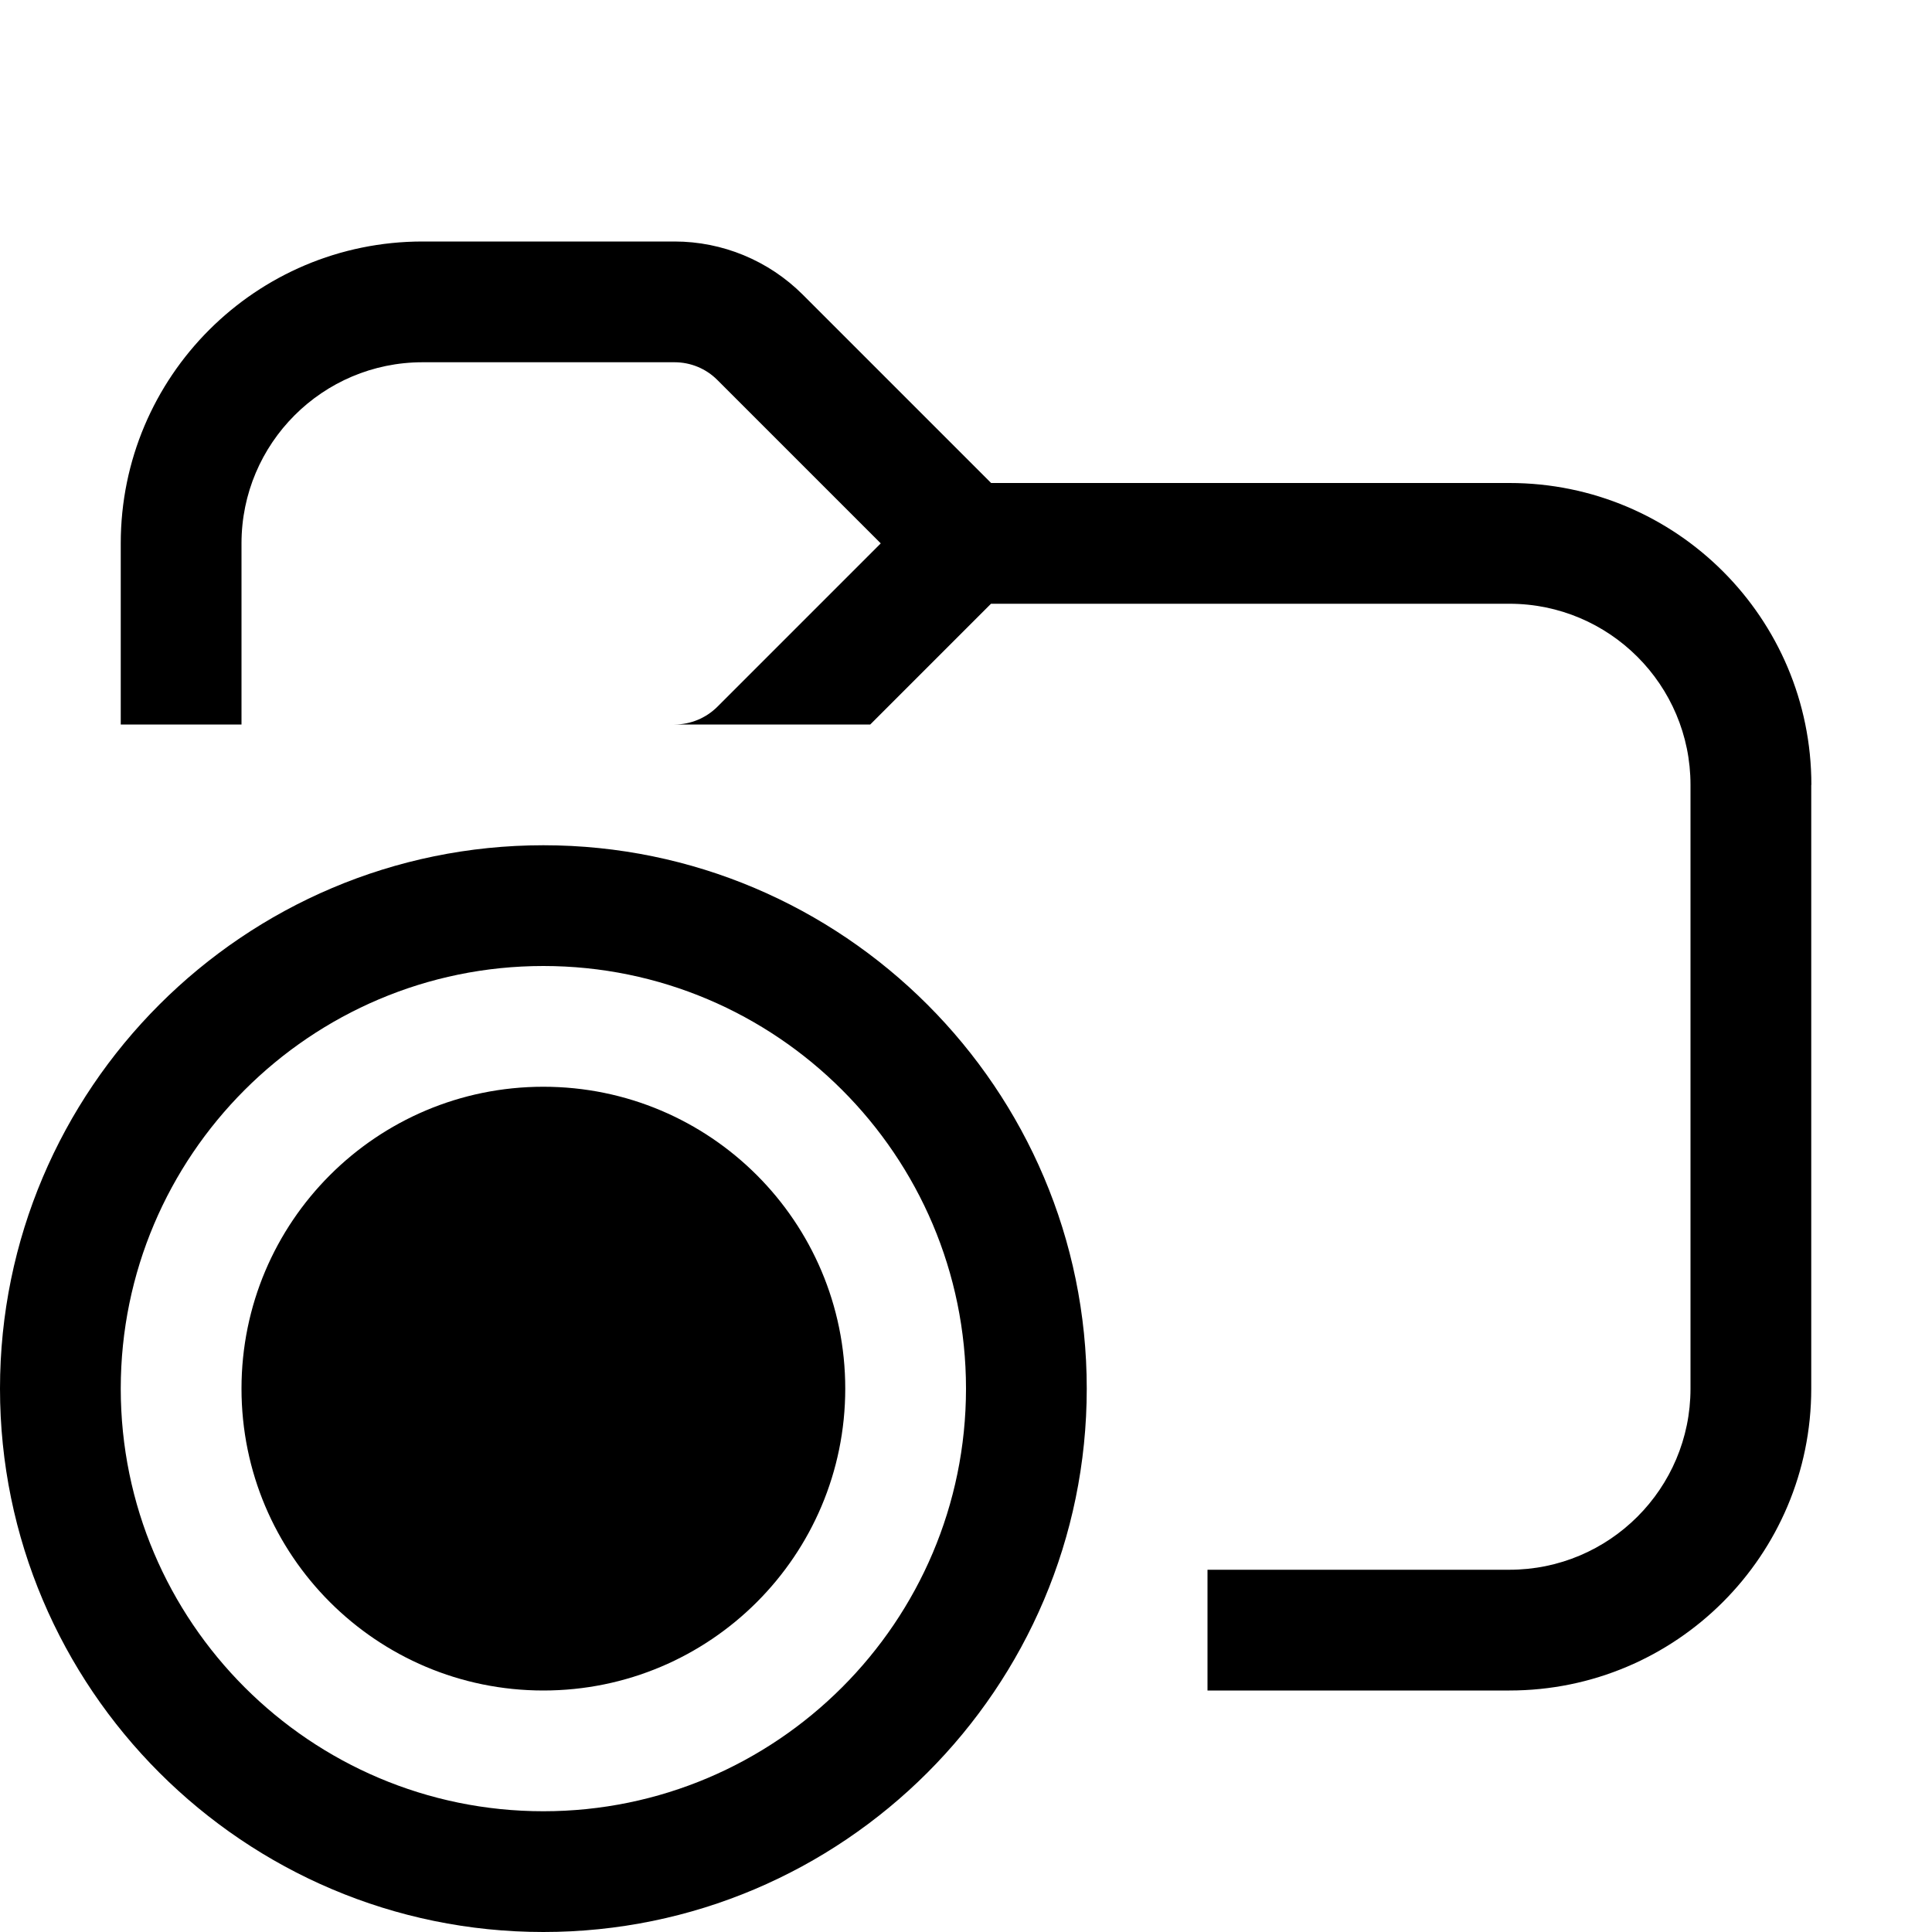
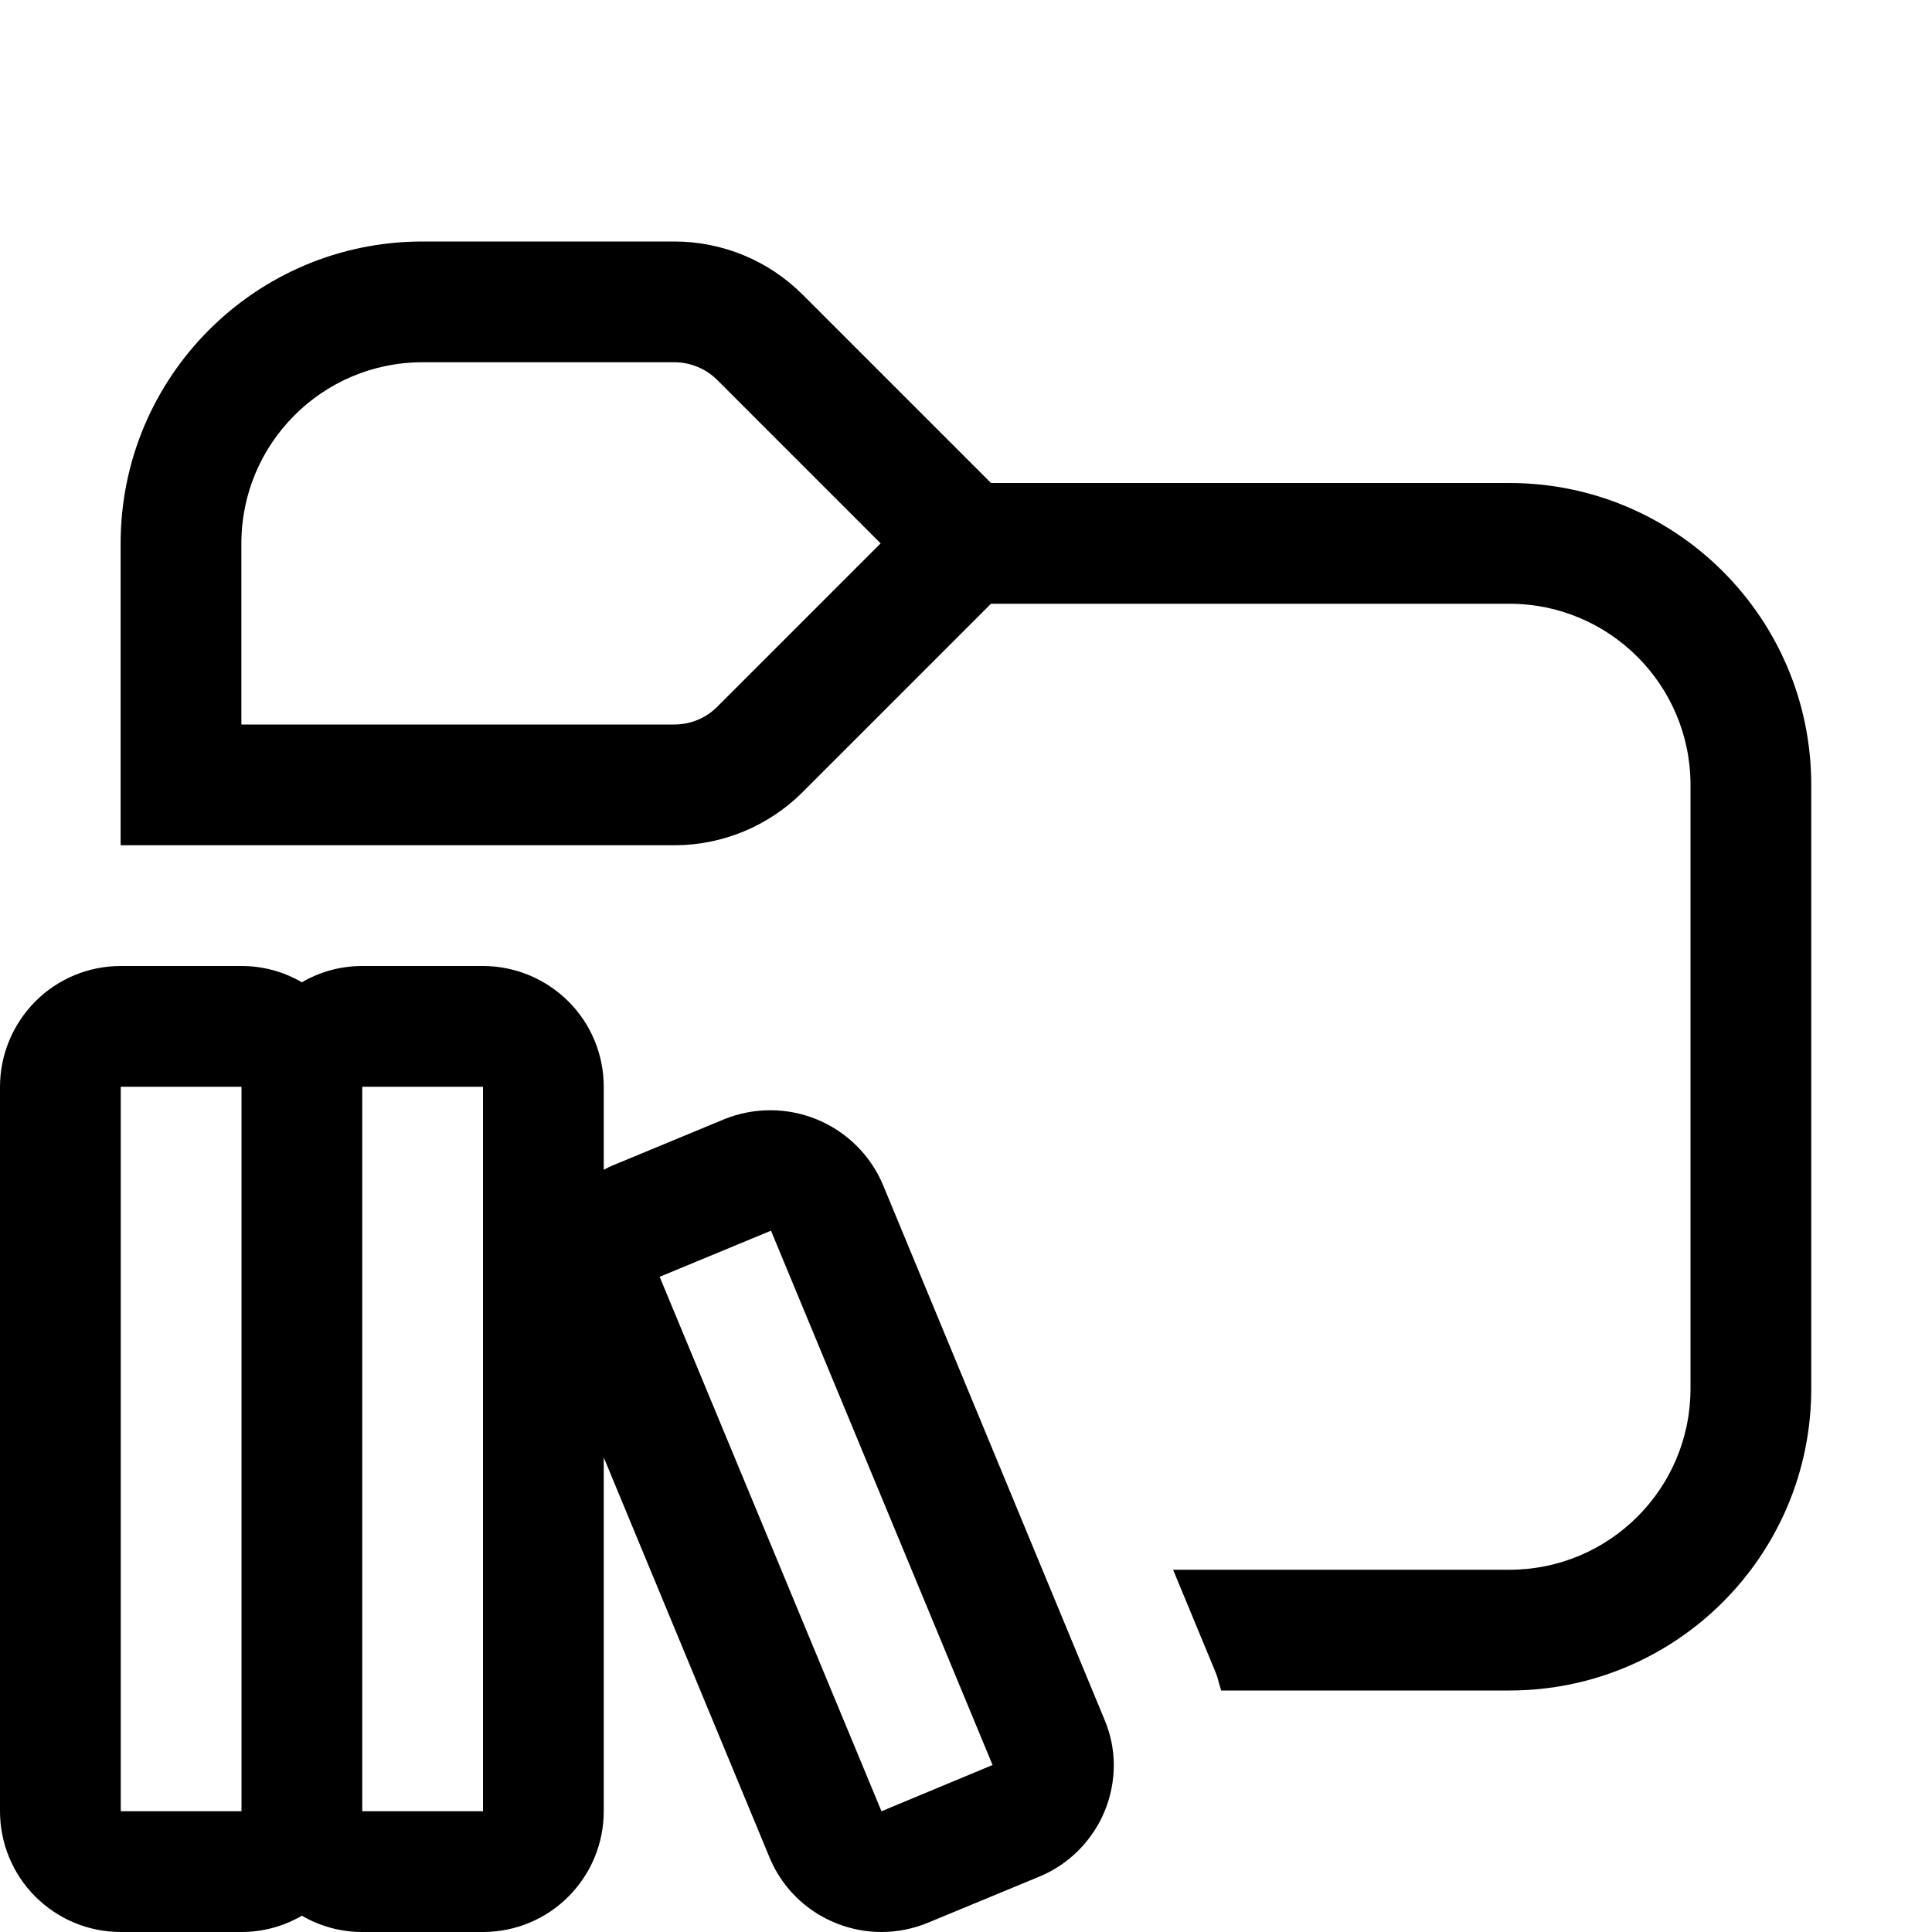
<svg xmlns="http://www.w3.org/2000/svg" width="16" height="16" viewBox="0 0 16 16" fill="none">
-   <path fill-rule="evenodd" clip-rule="evenodd" d="M4.5 7C2.019 7 0 9.019 0 11.5C0 13.981 2.019 16 4.5 16C6.981 16 9 13.981 9 11.5C9 9.019 6.981 7 4.5 7ZM4.5 15C2.57 15 1 13.43 1 11.5C1 9.57 2.57 8 4.5 8C6.43 8 8 9.57 8 11.5C8 13.43 6.43 15 4.5 15ZM7 11.5C7 12.881 5.881 14 4.5 14C3.119 14 2 12.881 2 11.5C2 10.119 3.119 9 4.5 9C5.881 9 7 10.119 7 11.5ZM15 6.5V11.5C15 12.881 13.881 14 12.5 14H10V13H12.5C13.328 13 14 12.328 14 11.5V6.5C14 5.672 13.328 5 12.5 5H8.207L7.207 6H5.586C5.719 6 5.846 5.947 5.94 5.854L7.294 4.5L5.94 3.146C5.846 3.052 5.719 3 5.586 3H3.5C2.672 3 2 3.672 2 4.5V6H1V4.5C1 3.119 2.119 2 3.5 2H5.586C5.984 2 6.365 2.158 6.647 2.439L8.208 4H12.501C13.882 4 15.001 5.119 15.001 6.5H15Z" fill="black" />
+   <path fill-rule="evenodd" clip-rule="evenodd" d="M8.207 4H12.5C13.881 4 15 5.119 15 6.5V11.5C15 12.881 13.881 14 12.5 14H10.113C10.107 13.981 10.102 13.961 10.096 13.942C10.088 13.912 10.08 13.881 10.068 13.852L9.715 13H12.5C13.328 13 14 12.328 14 11.5V6.5C14 5.672 13.328 5 12.5 5H8.207L6.646 6.561C6.364 6.842 5.983 7 5.585 7H0.999V4.5C0.999 3.119 2.118 2 3.499 2H5.585C5.983 2 6.365 2.158 6.646 2.439L8.207 4ZM5.585 6C5.718 6 5.845 5.948 5.939 5.854L7.293 4.5L5.939 3.146C5.845 3.053 5.718 3 5.585 3H3.499C2.671 3 1.999 3.672 1.999 4.5V6H5.585Z" fill="black" />
+   <path fill-rule="evenodd" clip-rule="evenodd" d="M6.766 9.271C7.011 9.372 7.207 9.565 7.311 9.809L9.144 14.234C9.196 14.355 9.224 14.485 9.224 14.617C9.224 14.814 9.166 15.008 9.056 15.172C8.946 15.337 8.791 15.465 8.608 15.541L7.683 15.924C7.561 15.974 7.431 16 7.3 16C7.102 16 6.908 15.941 6.743 15.832C6.578 15.723 6.449 15.566 6.373 15.383L5 12.07V15C5 15.265 4.895 15.519 4.707 15.707C4.52 15.895 4.265 16 4 16H3C2.824 16 2.652 15.954 2.5 15.865C2.348 15.954 2.176 16 2 16H1C0.735 16 0.481 15.895 0.293 15.707C0.105 15.52 0 15.265 0 15V9C0 8.735 0.106 8.481 0.293 8.293C0.48 8.105 0.735 8 1 8H2C2.176 8 2.348 8.046 2.5 8.135C2.652 8.046 2.824 8 3 8H4C4.265 8 4.519 8.106 4.707 8.293C4.895 8.48 5 8.735 5 9V9.688C5.025 9.674 5.051 9.661 5.078 9.65L6 9.268C6.246 9.169 6.521 9.17 6.766 9.271ZM1 15H2V9H1V15ZM3 15H4V9H3V15ZM5.463 10.574L7.3 15L8.22 14.617L6.385 10.192L5.463 10.574Z" fill="black" />
</svg>
